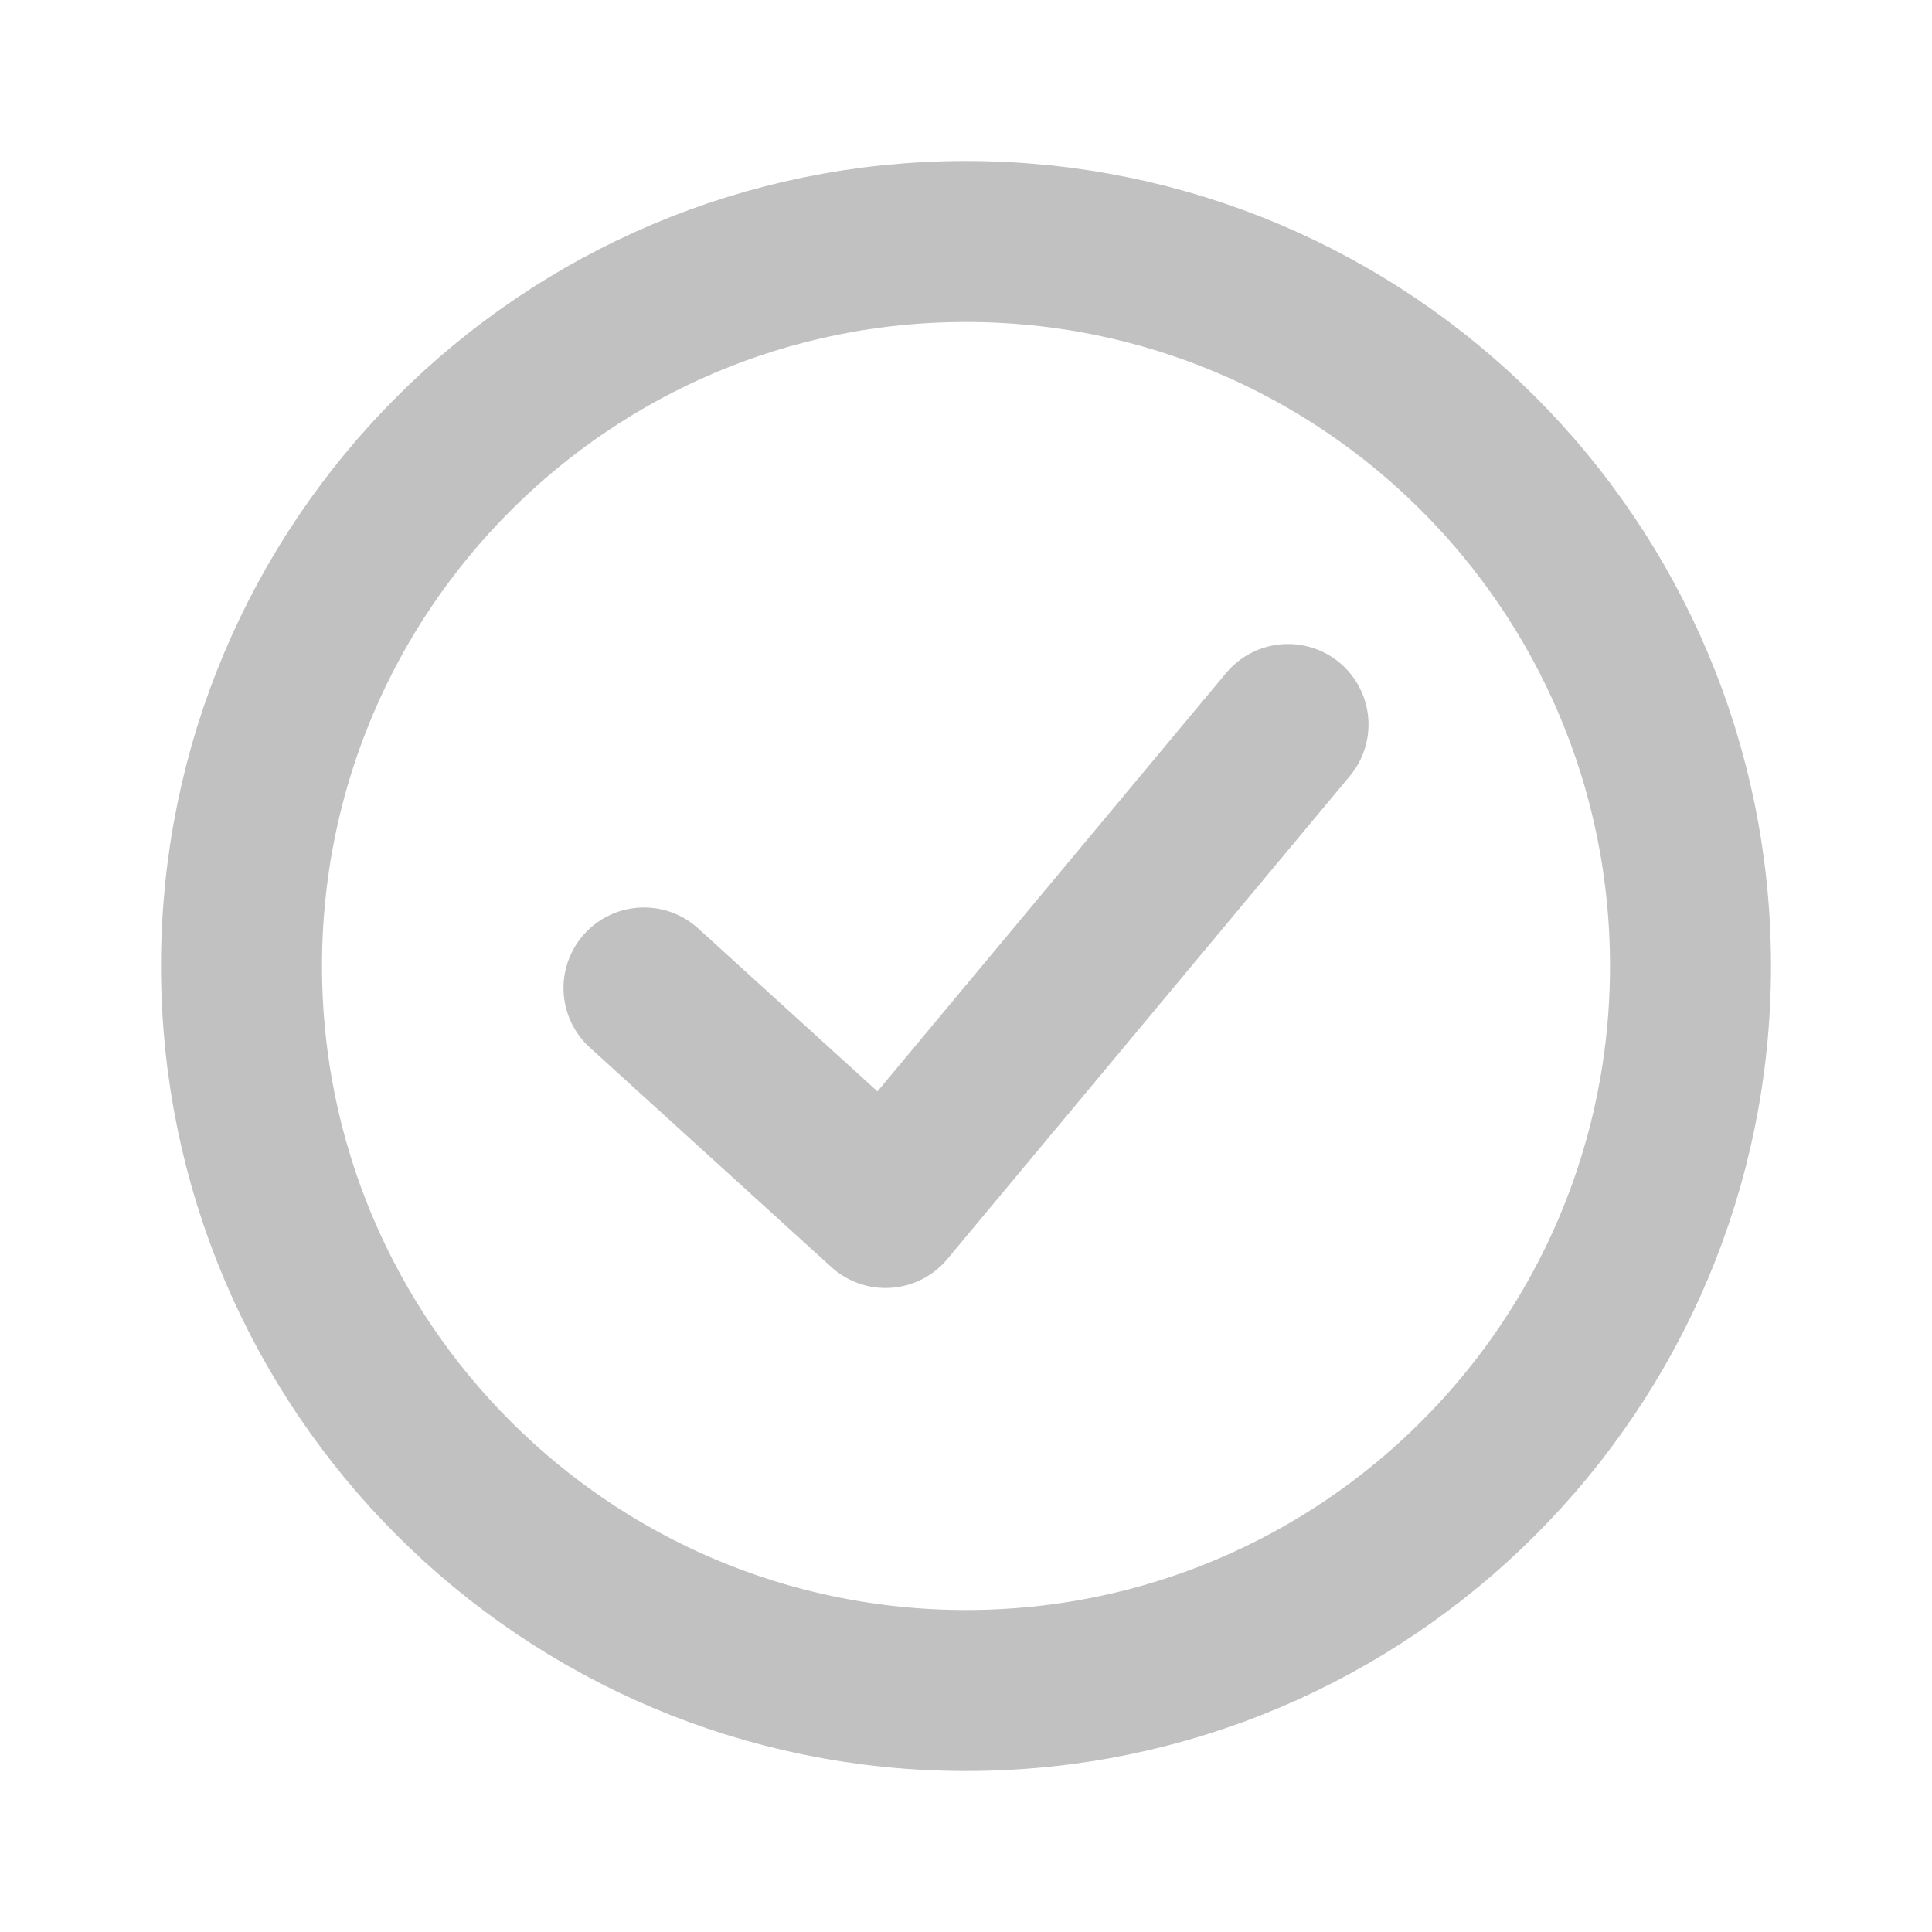
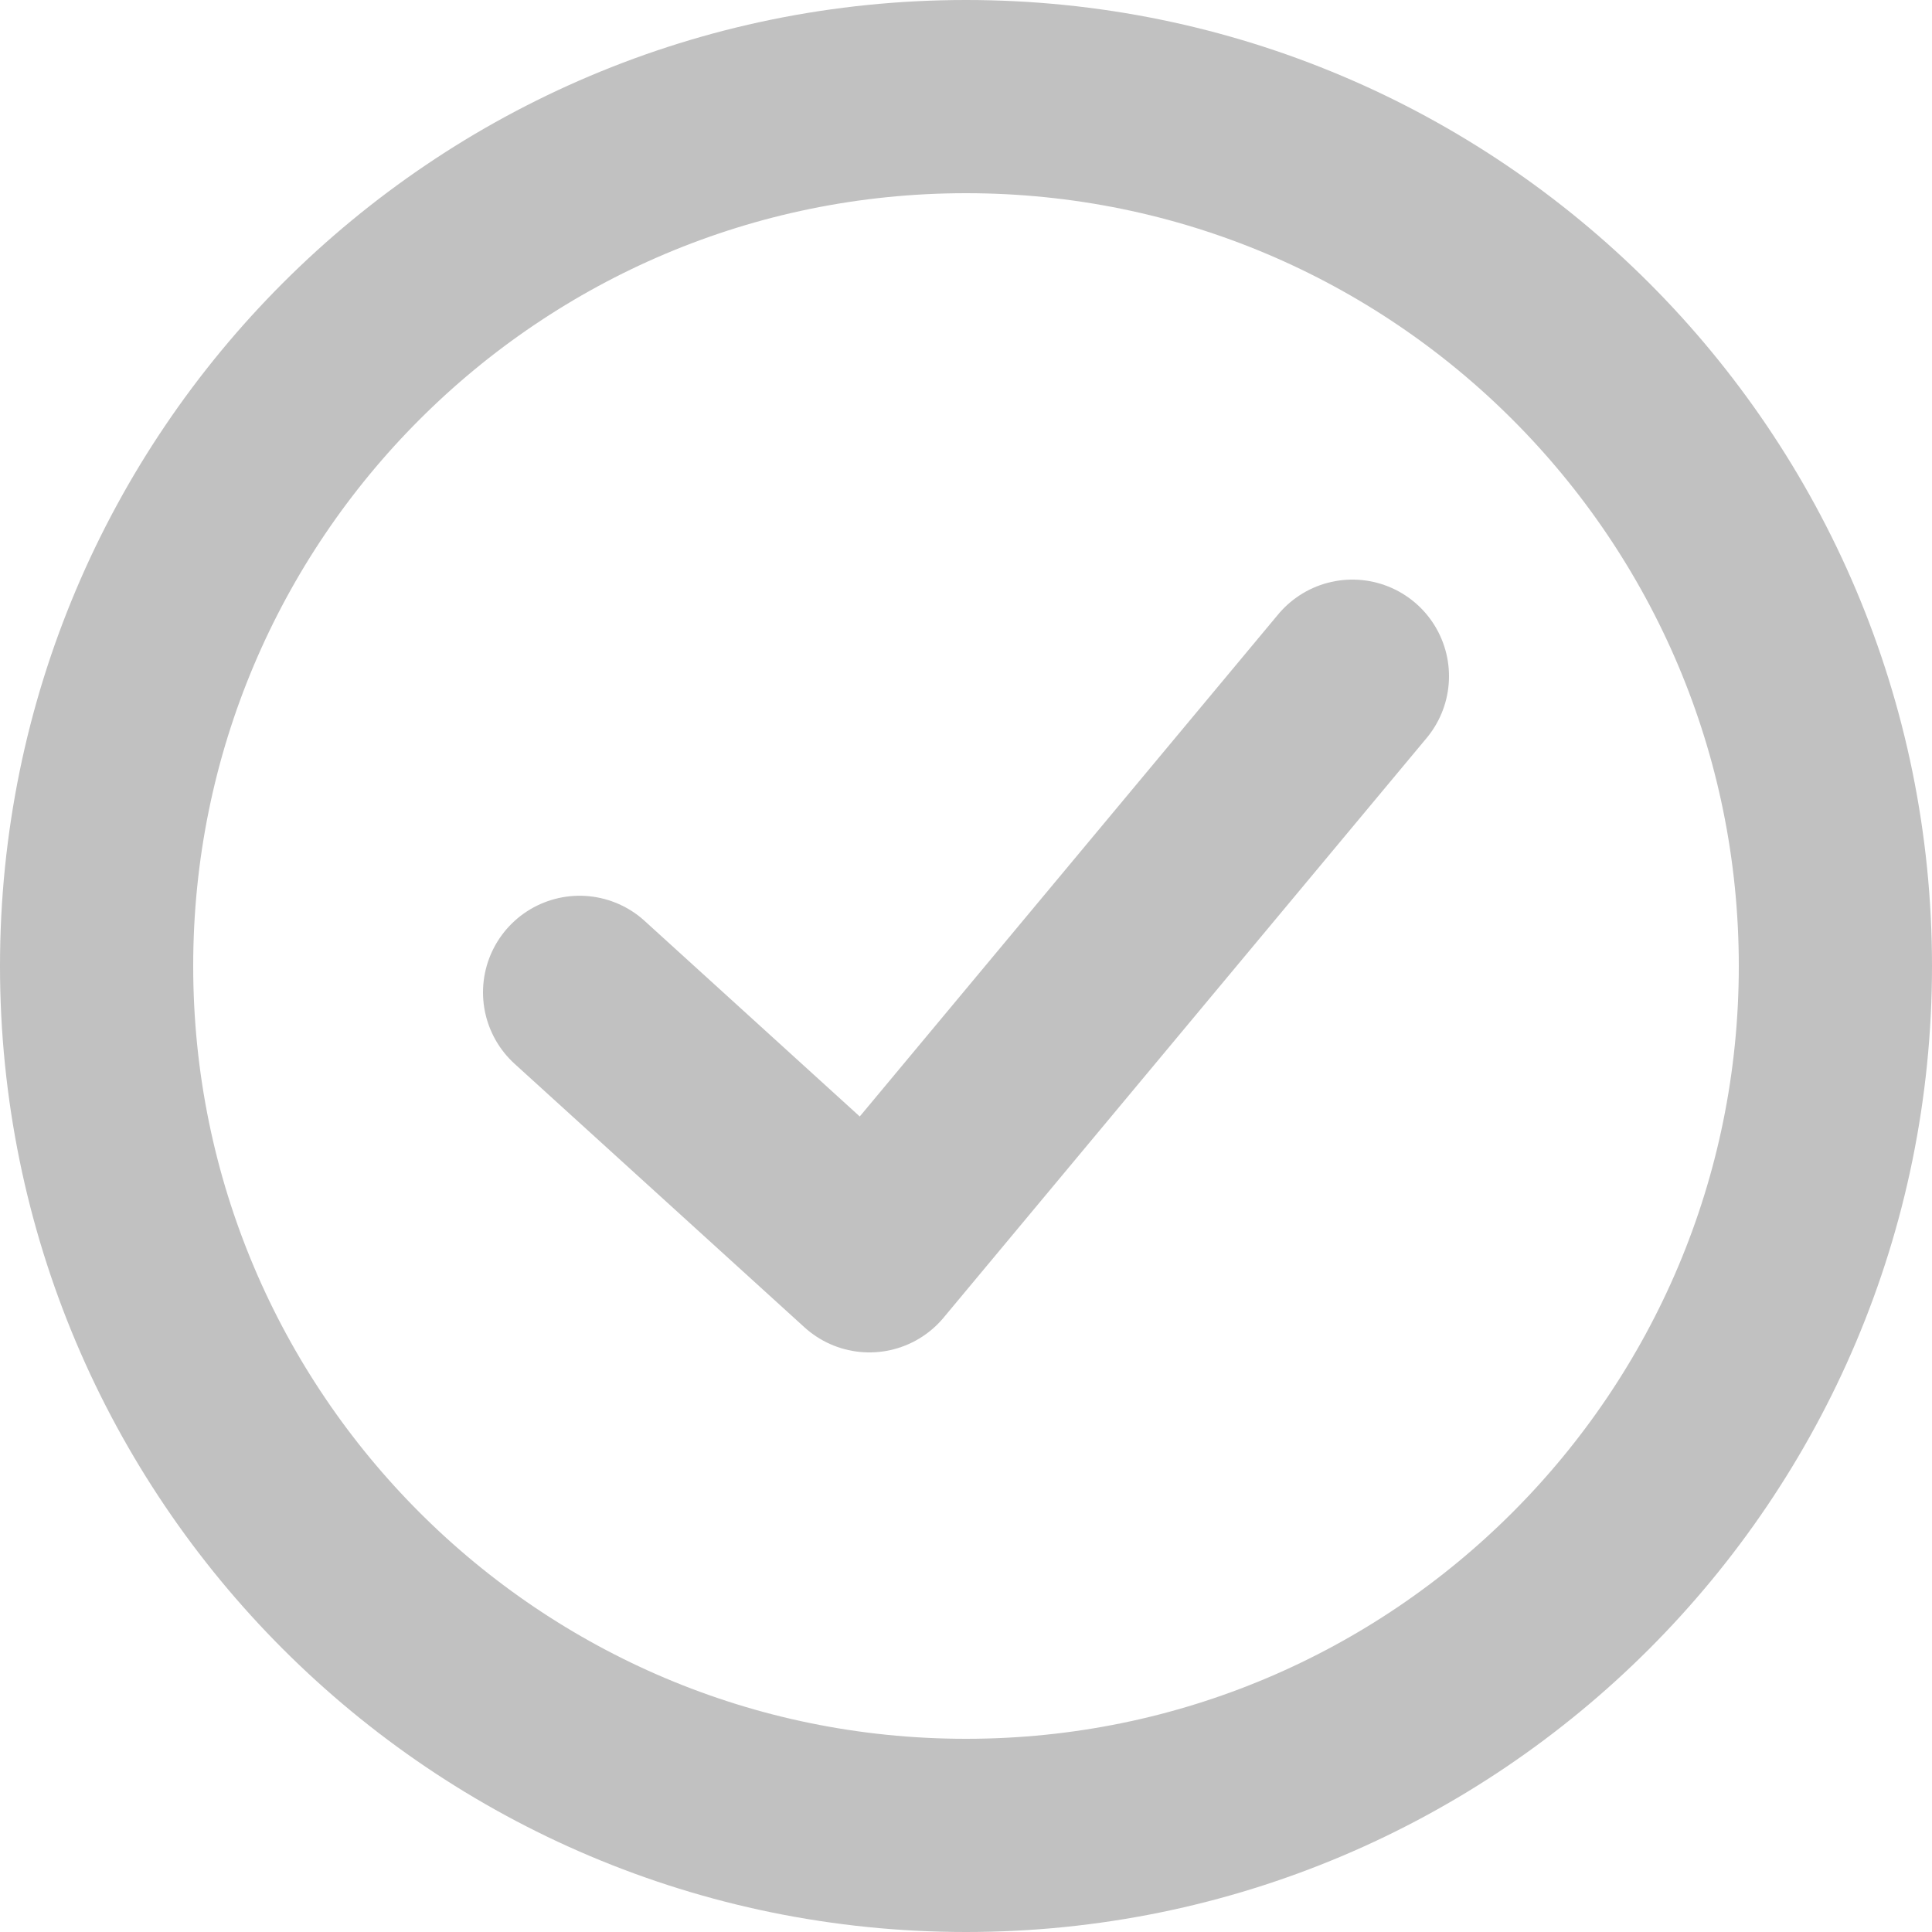
- <svg xmlns="http://www.w3.org/2000/svg" width="800px" height="800px" viewBox="0 0 24 24" fill="none">
-   <g id="SVGRepo_bgCarrier" stroke-width="0" />
-   <g id="SVGRepo_tracerCarrier" stroke-linecap="round" stroke-linejoin="round" />
-   <g id="SVGRepo_iconCarrier">
-     <path d="M3 12C3 7.029 7.029 3 12 3C16.971 3 21 7.029 21 12C21 16.971 16.971 21 12 21C7.029 21 3 16.971 3 12Z" stroke="#c1c1c1" stroke-width="2" />
-     <path d="M16 9L11 15L8 12.273" stroke="#c1c1c1" stroke-width="2" stroke-linecap="round" stroke-linejoin="round" />
-   </g>
+ <svg xmlns="http://www.w3.org/2000/svg" width="100" height="100" viewBox="0 0 100 100" fill="none">
+   <path d="M5 50C5 25.147 25.147 5 50 5C74.853 5 95 25.147 95 50C95 74.853 74.853 95 50 95C25.147 95 5 74.853 5 50Z" stroke="#C1C1C1" stroke-width="10" />
+   <path d="M70 35L45 65L30 51.364" stroke="#C1C1C1" stroke-width="10" stroke-linecap="round" stroke-linejoin="round" />
</svg>
